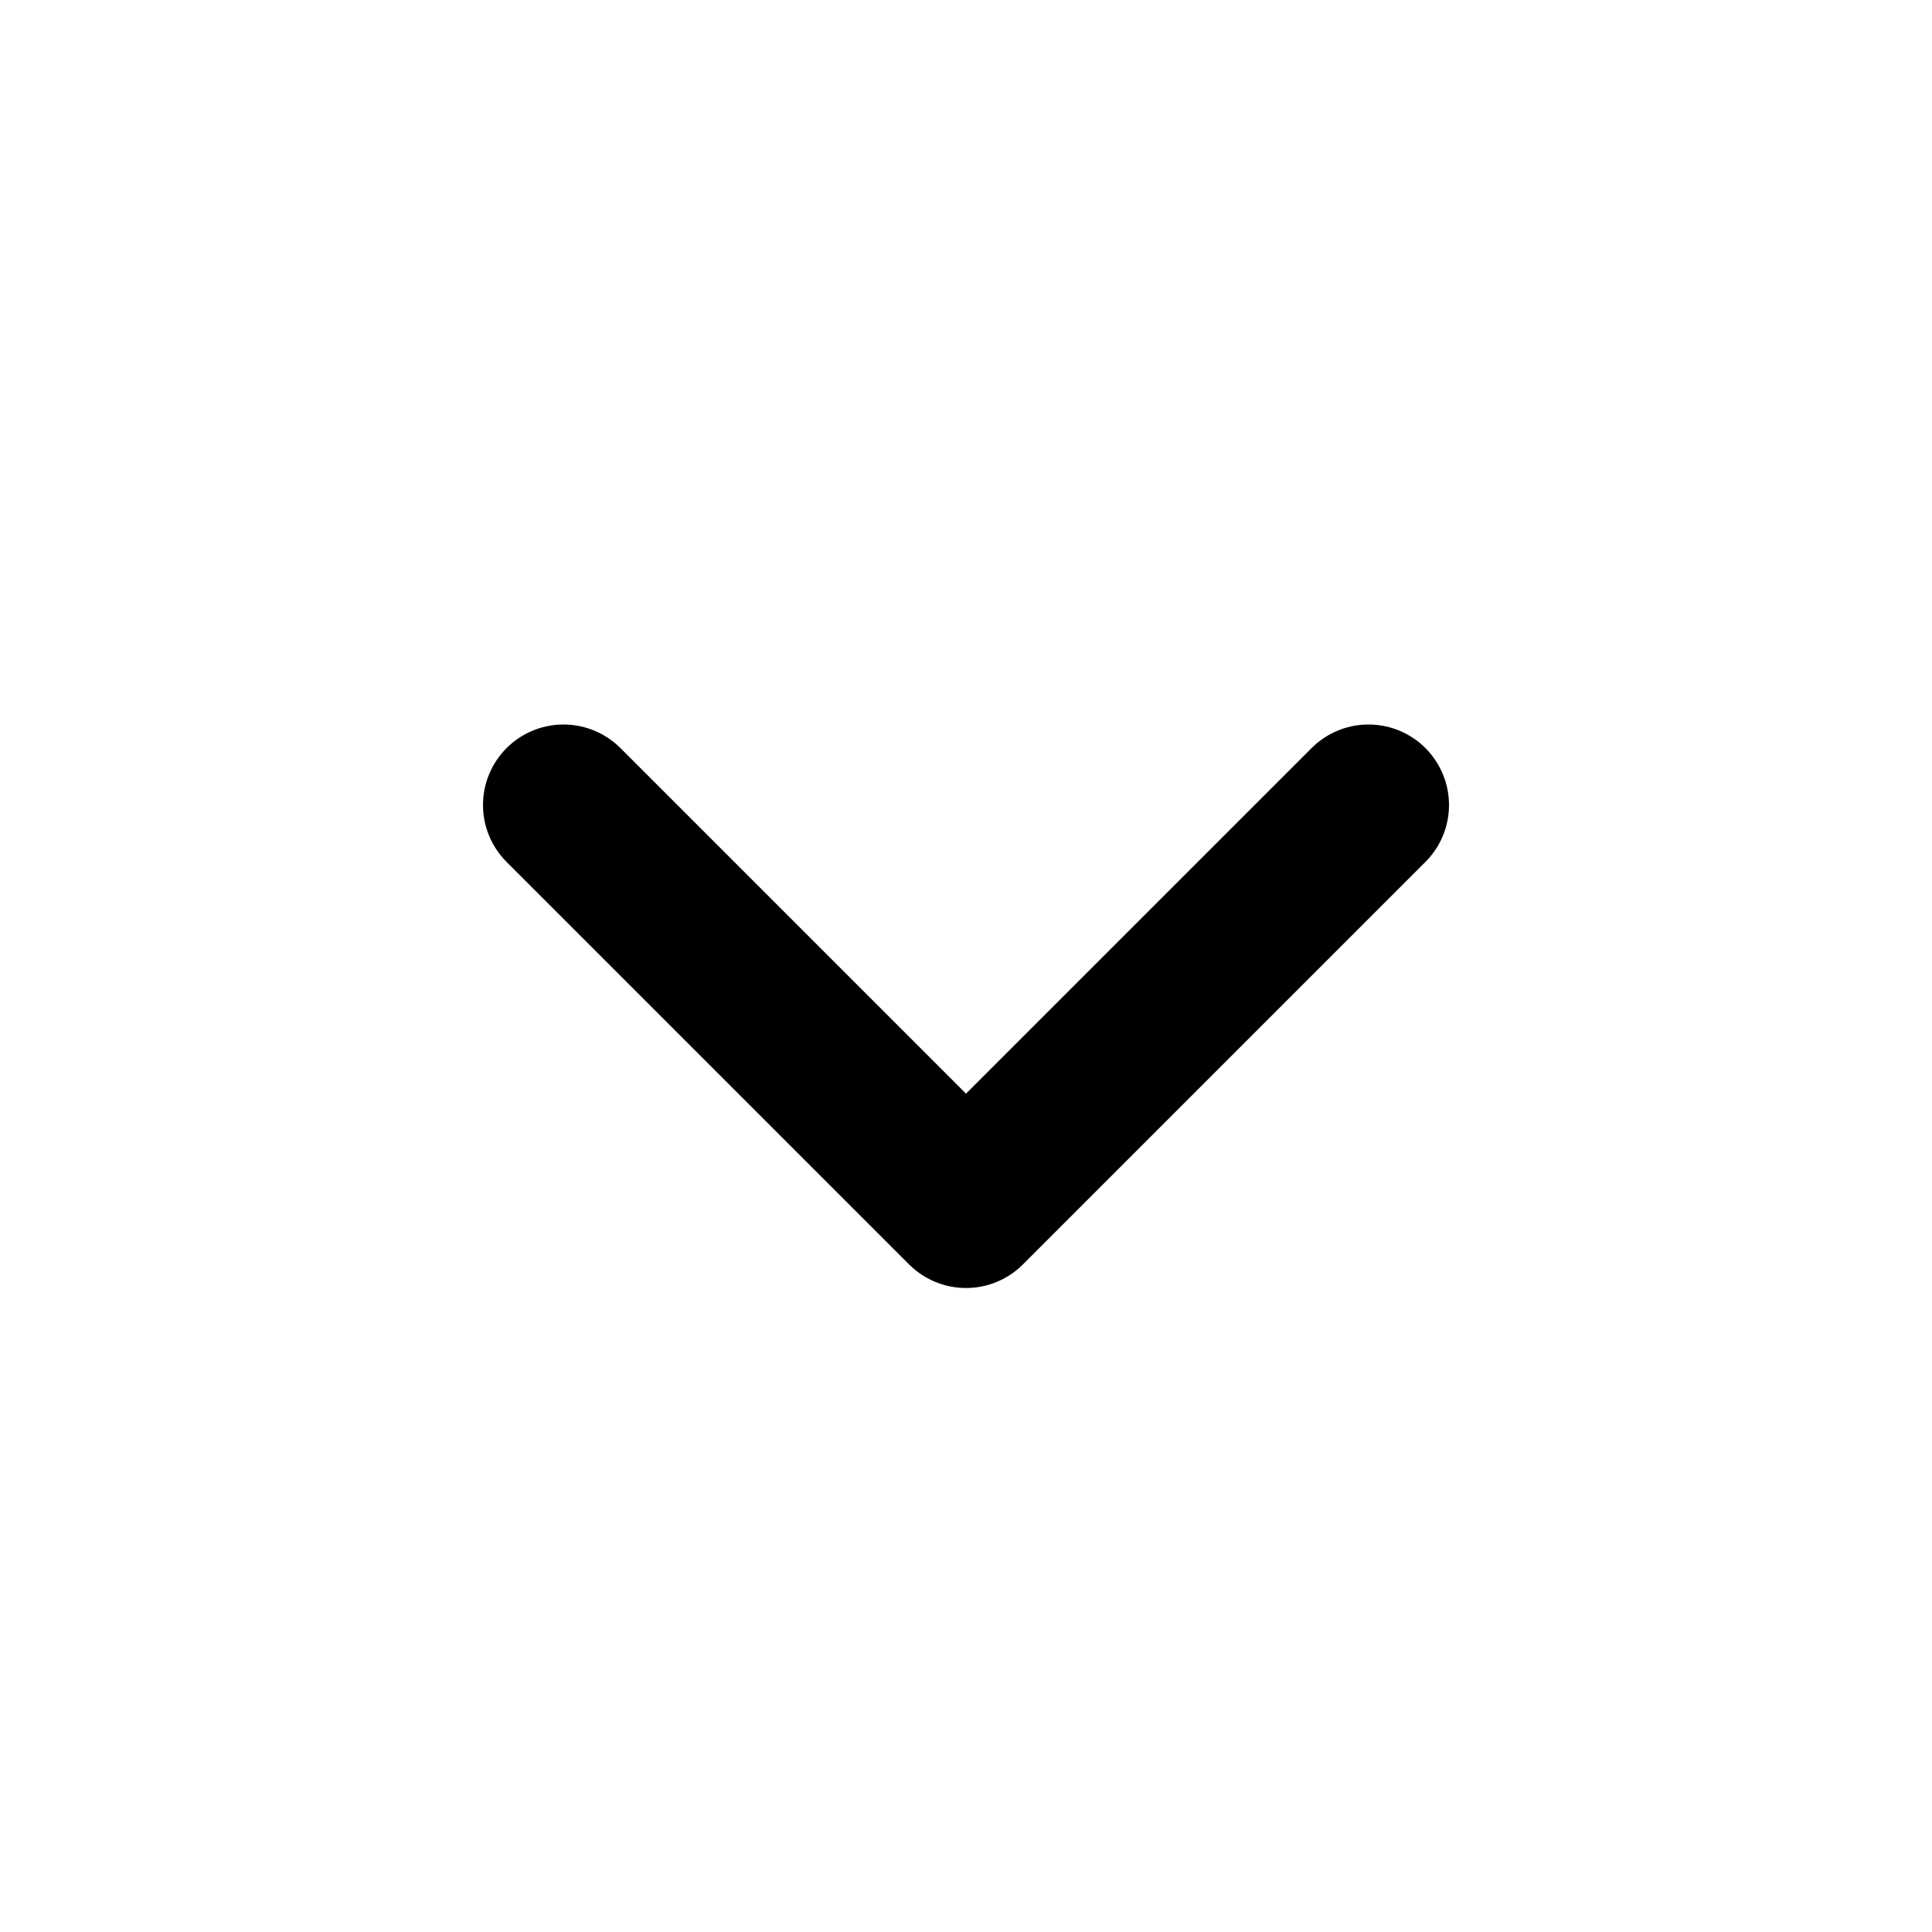
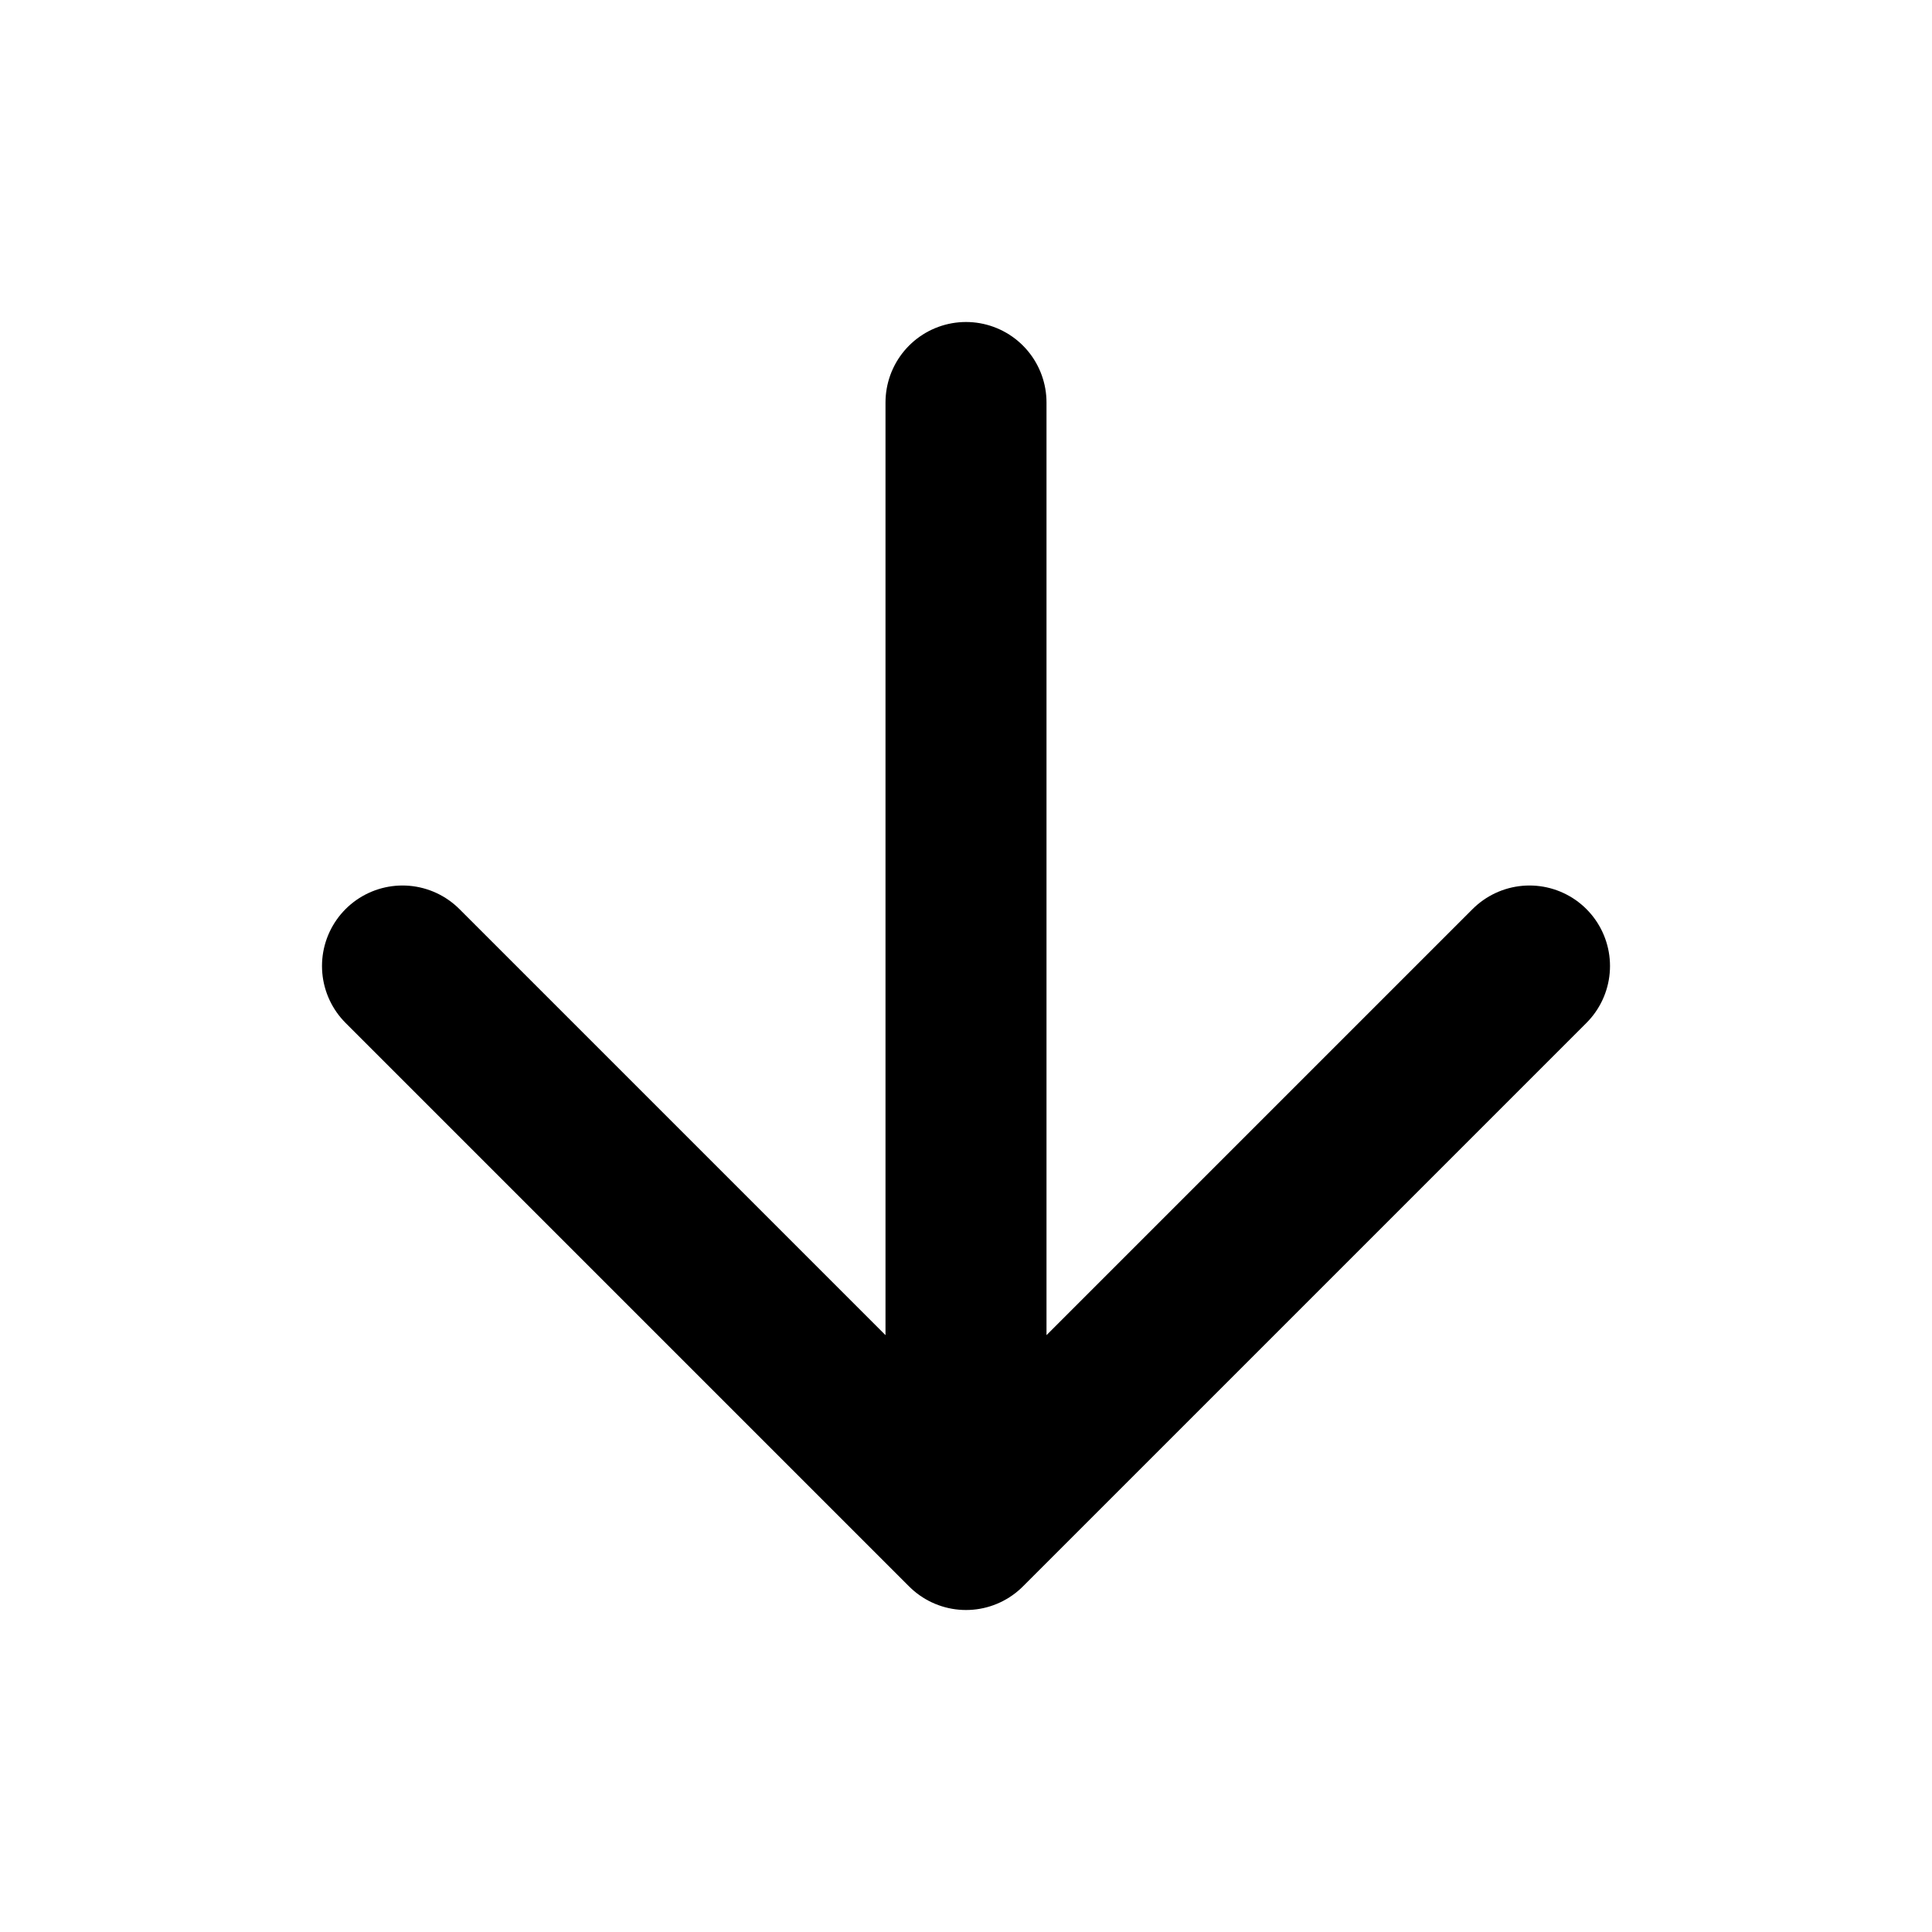
<svg xmlns="http://www.w3.org/2000/svg" width="24" height="24" viewBox="0 0 24 24" fill="none">
-   <path d="M7 10l5 5 5-5" stroke="currentColor" stroke-width="2" stroke-linecap="round" stroke-linejoin="round" />
+   <path d="M12 5V19M12 19L5 12M12 19L19 12" stroke="currentColor" stroke-width="2" stroke-linecap="round" stroke-linejoin="round" />
</svg>
